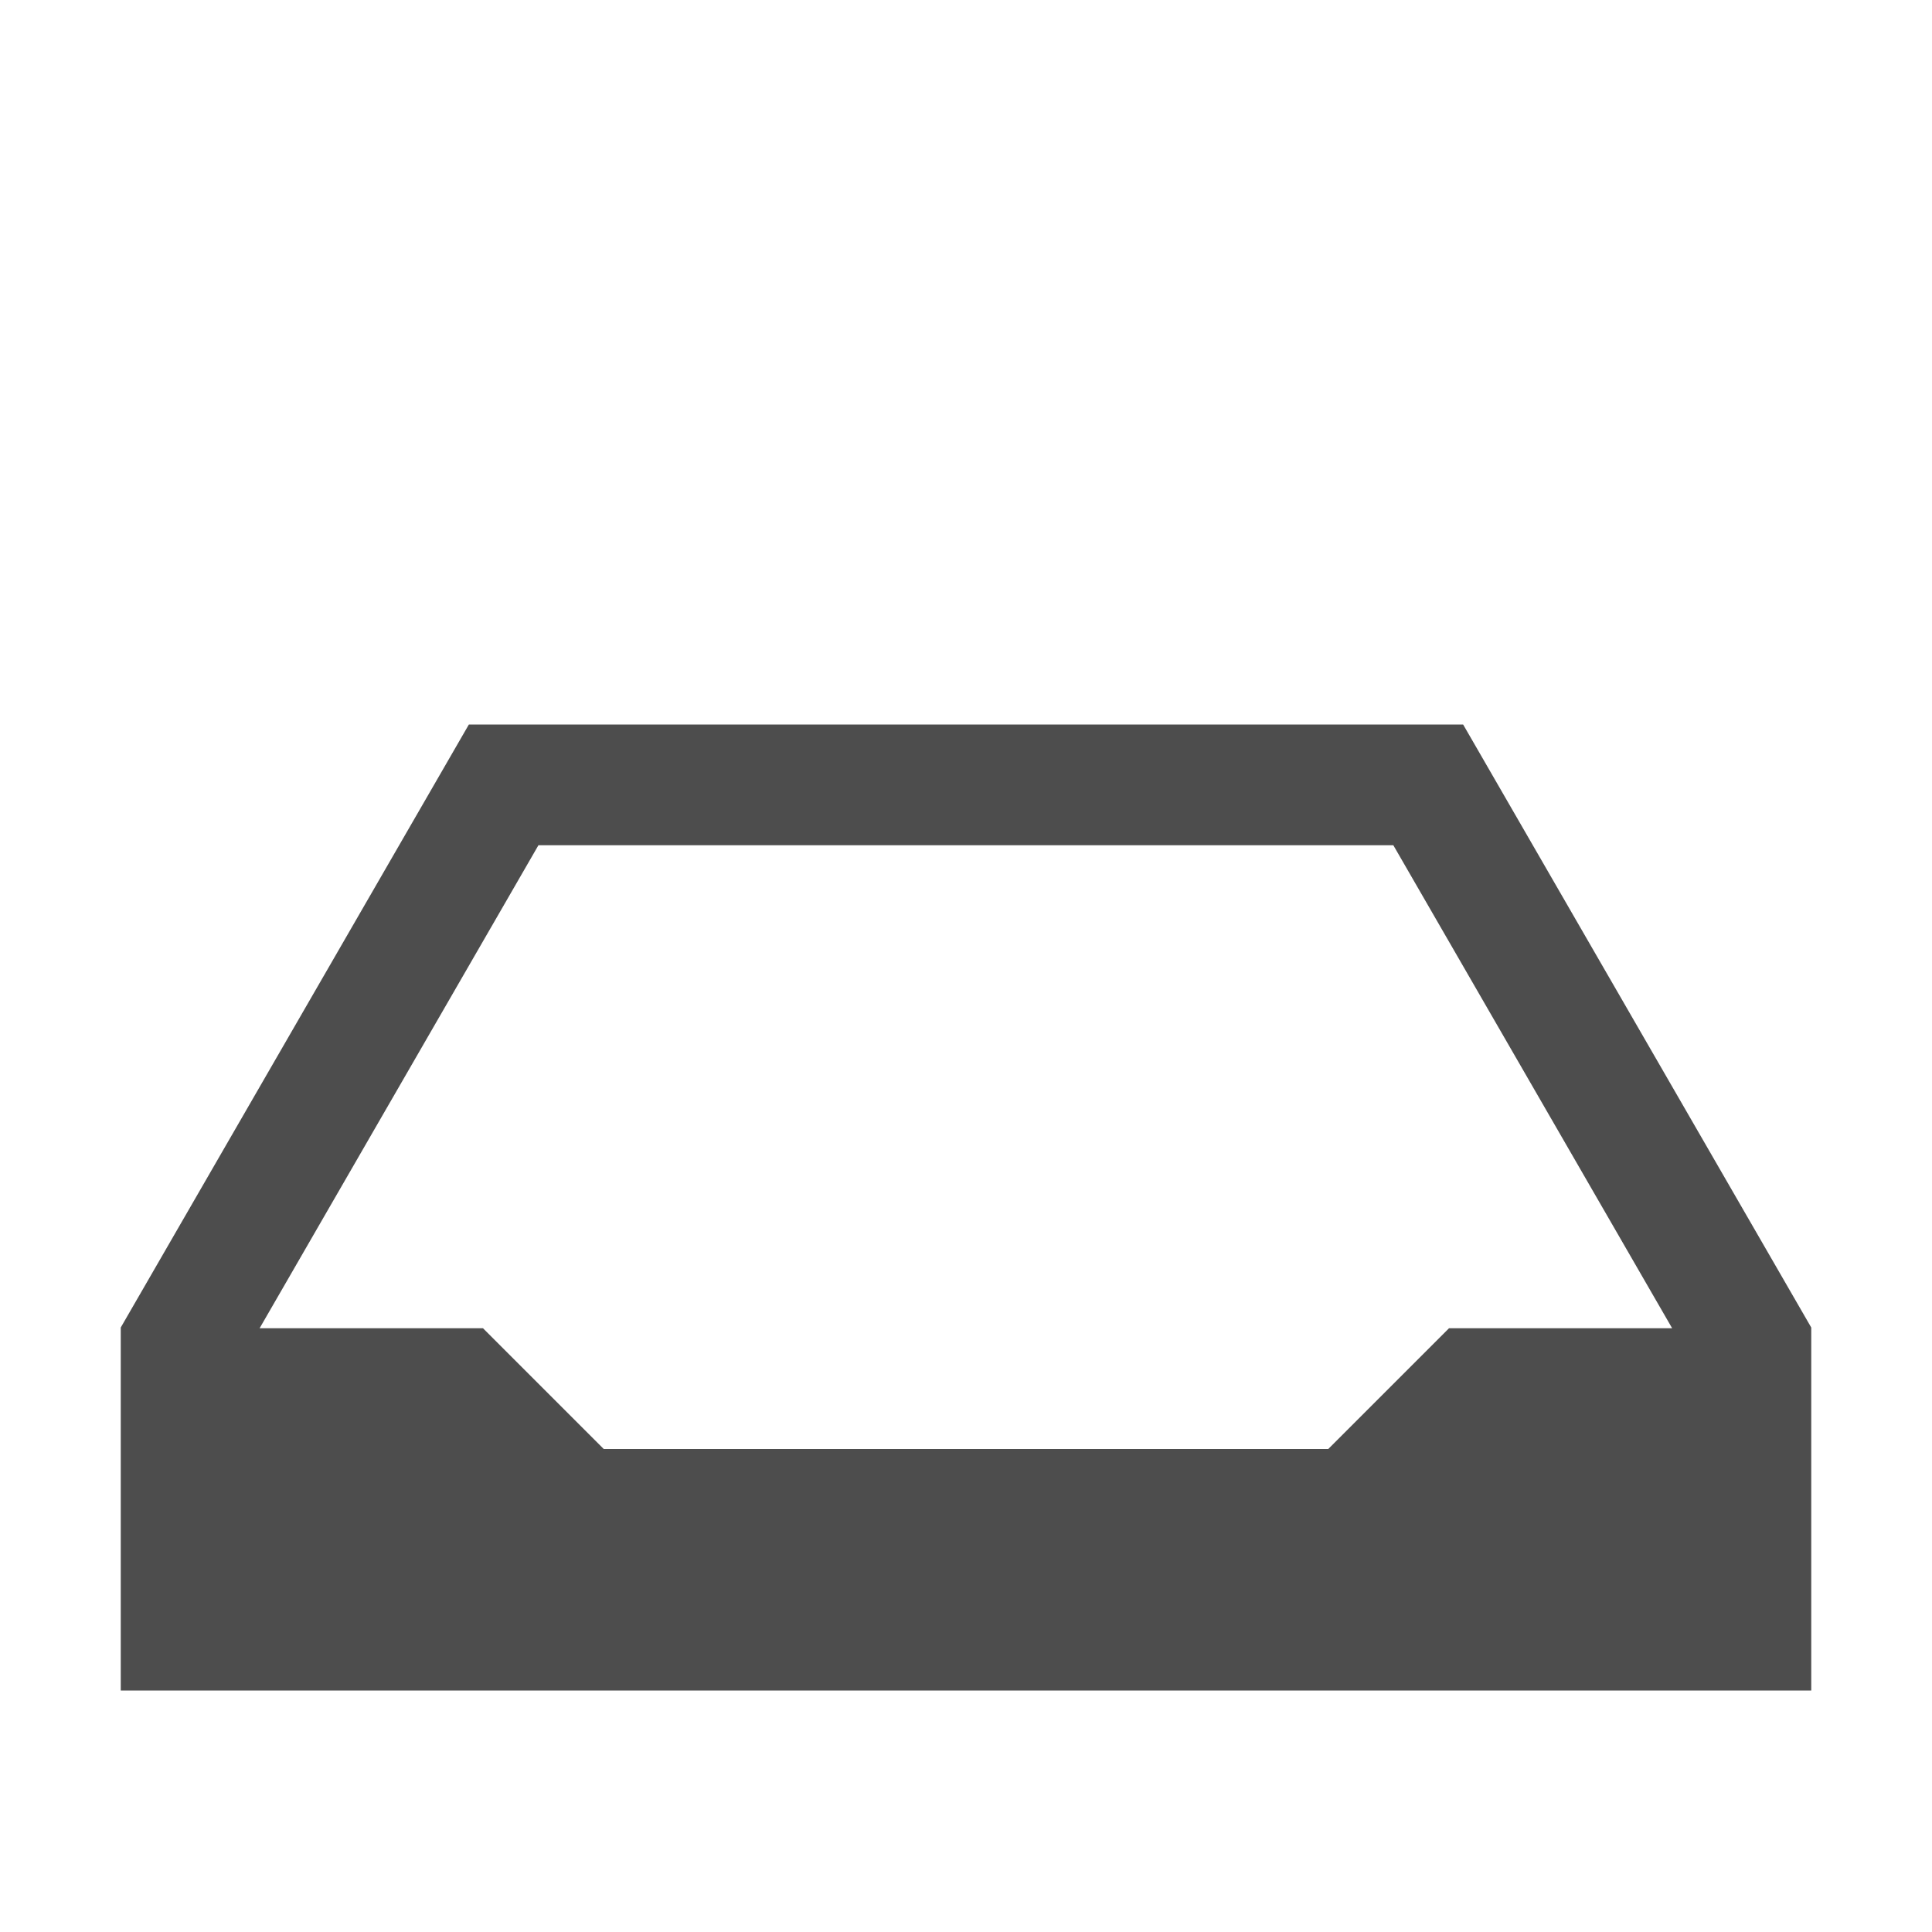
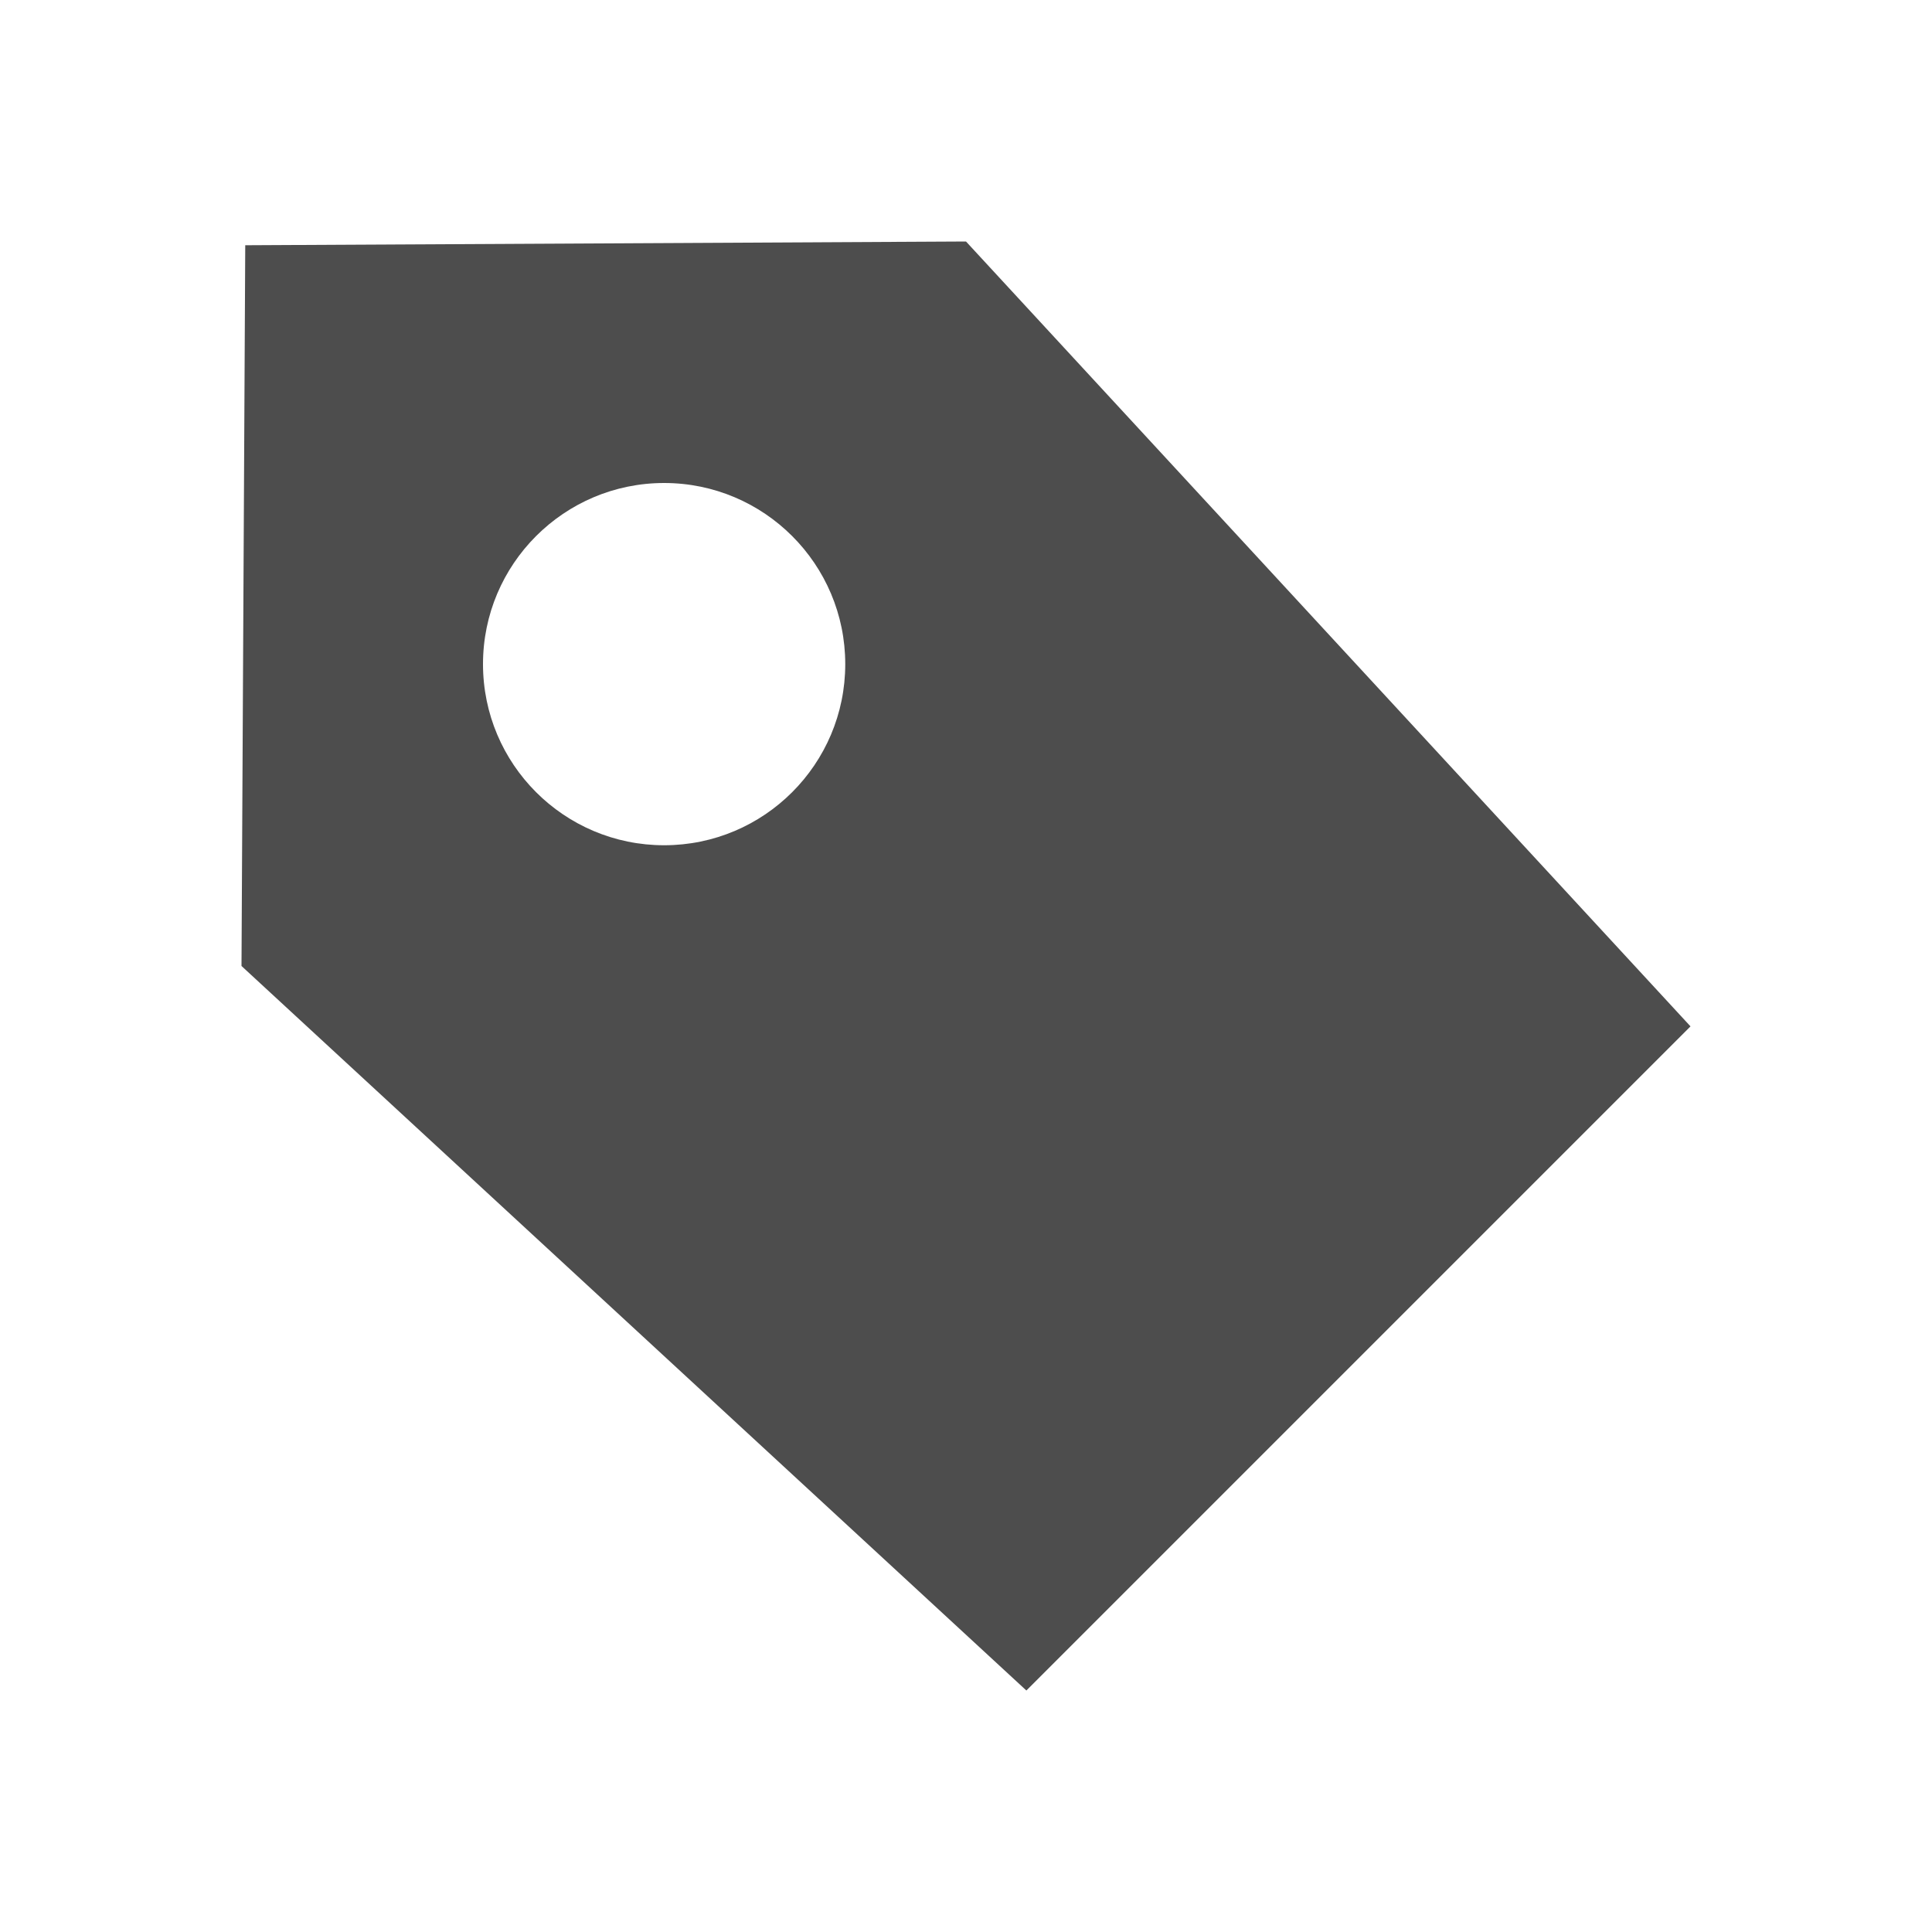
<svg xmlns="http://www.w3.org/2000/svg" viewBox="0 0 16 16">
-   <path style="fill:#4d4d4d" d="M 3.883,6 1,10.994 V 11 12.992 14 h 3 11 v -1 -0.004 -1.992 -0.01 L 12.117,6 H 12 5.037 Z m 0.576,1 h 7.08 l 2.309,4 H 12 l -1,1 H 5 L 4,11 H 2.15 Z" />
+      /&gt;
+  <path style="fill:#4d4d4d" d="M 8 2 L 2.031 2.031 L 2 8 L 8.5 14 L 14 8.5 L 8 2 z M 5.5 4 C 6.328 4 7 4.672 7 5.5 C 7 6.328 6.328 7 5.5 7 C 4.672 7 4 6.328 4 5.5 C 4 4.672 4.672 4 5.5 4 z " />
</svg>
